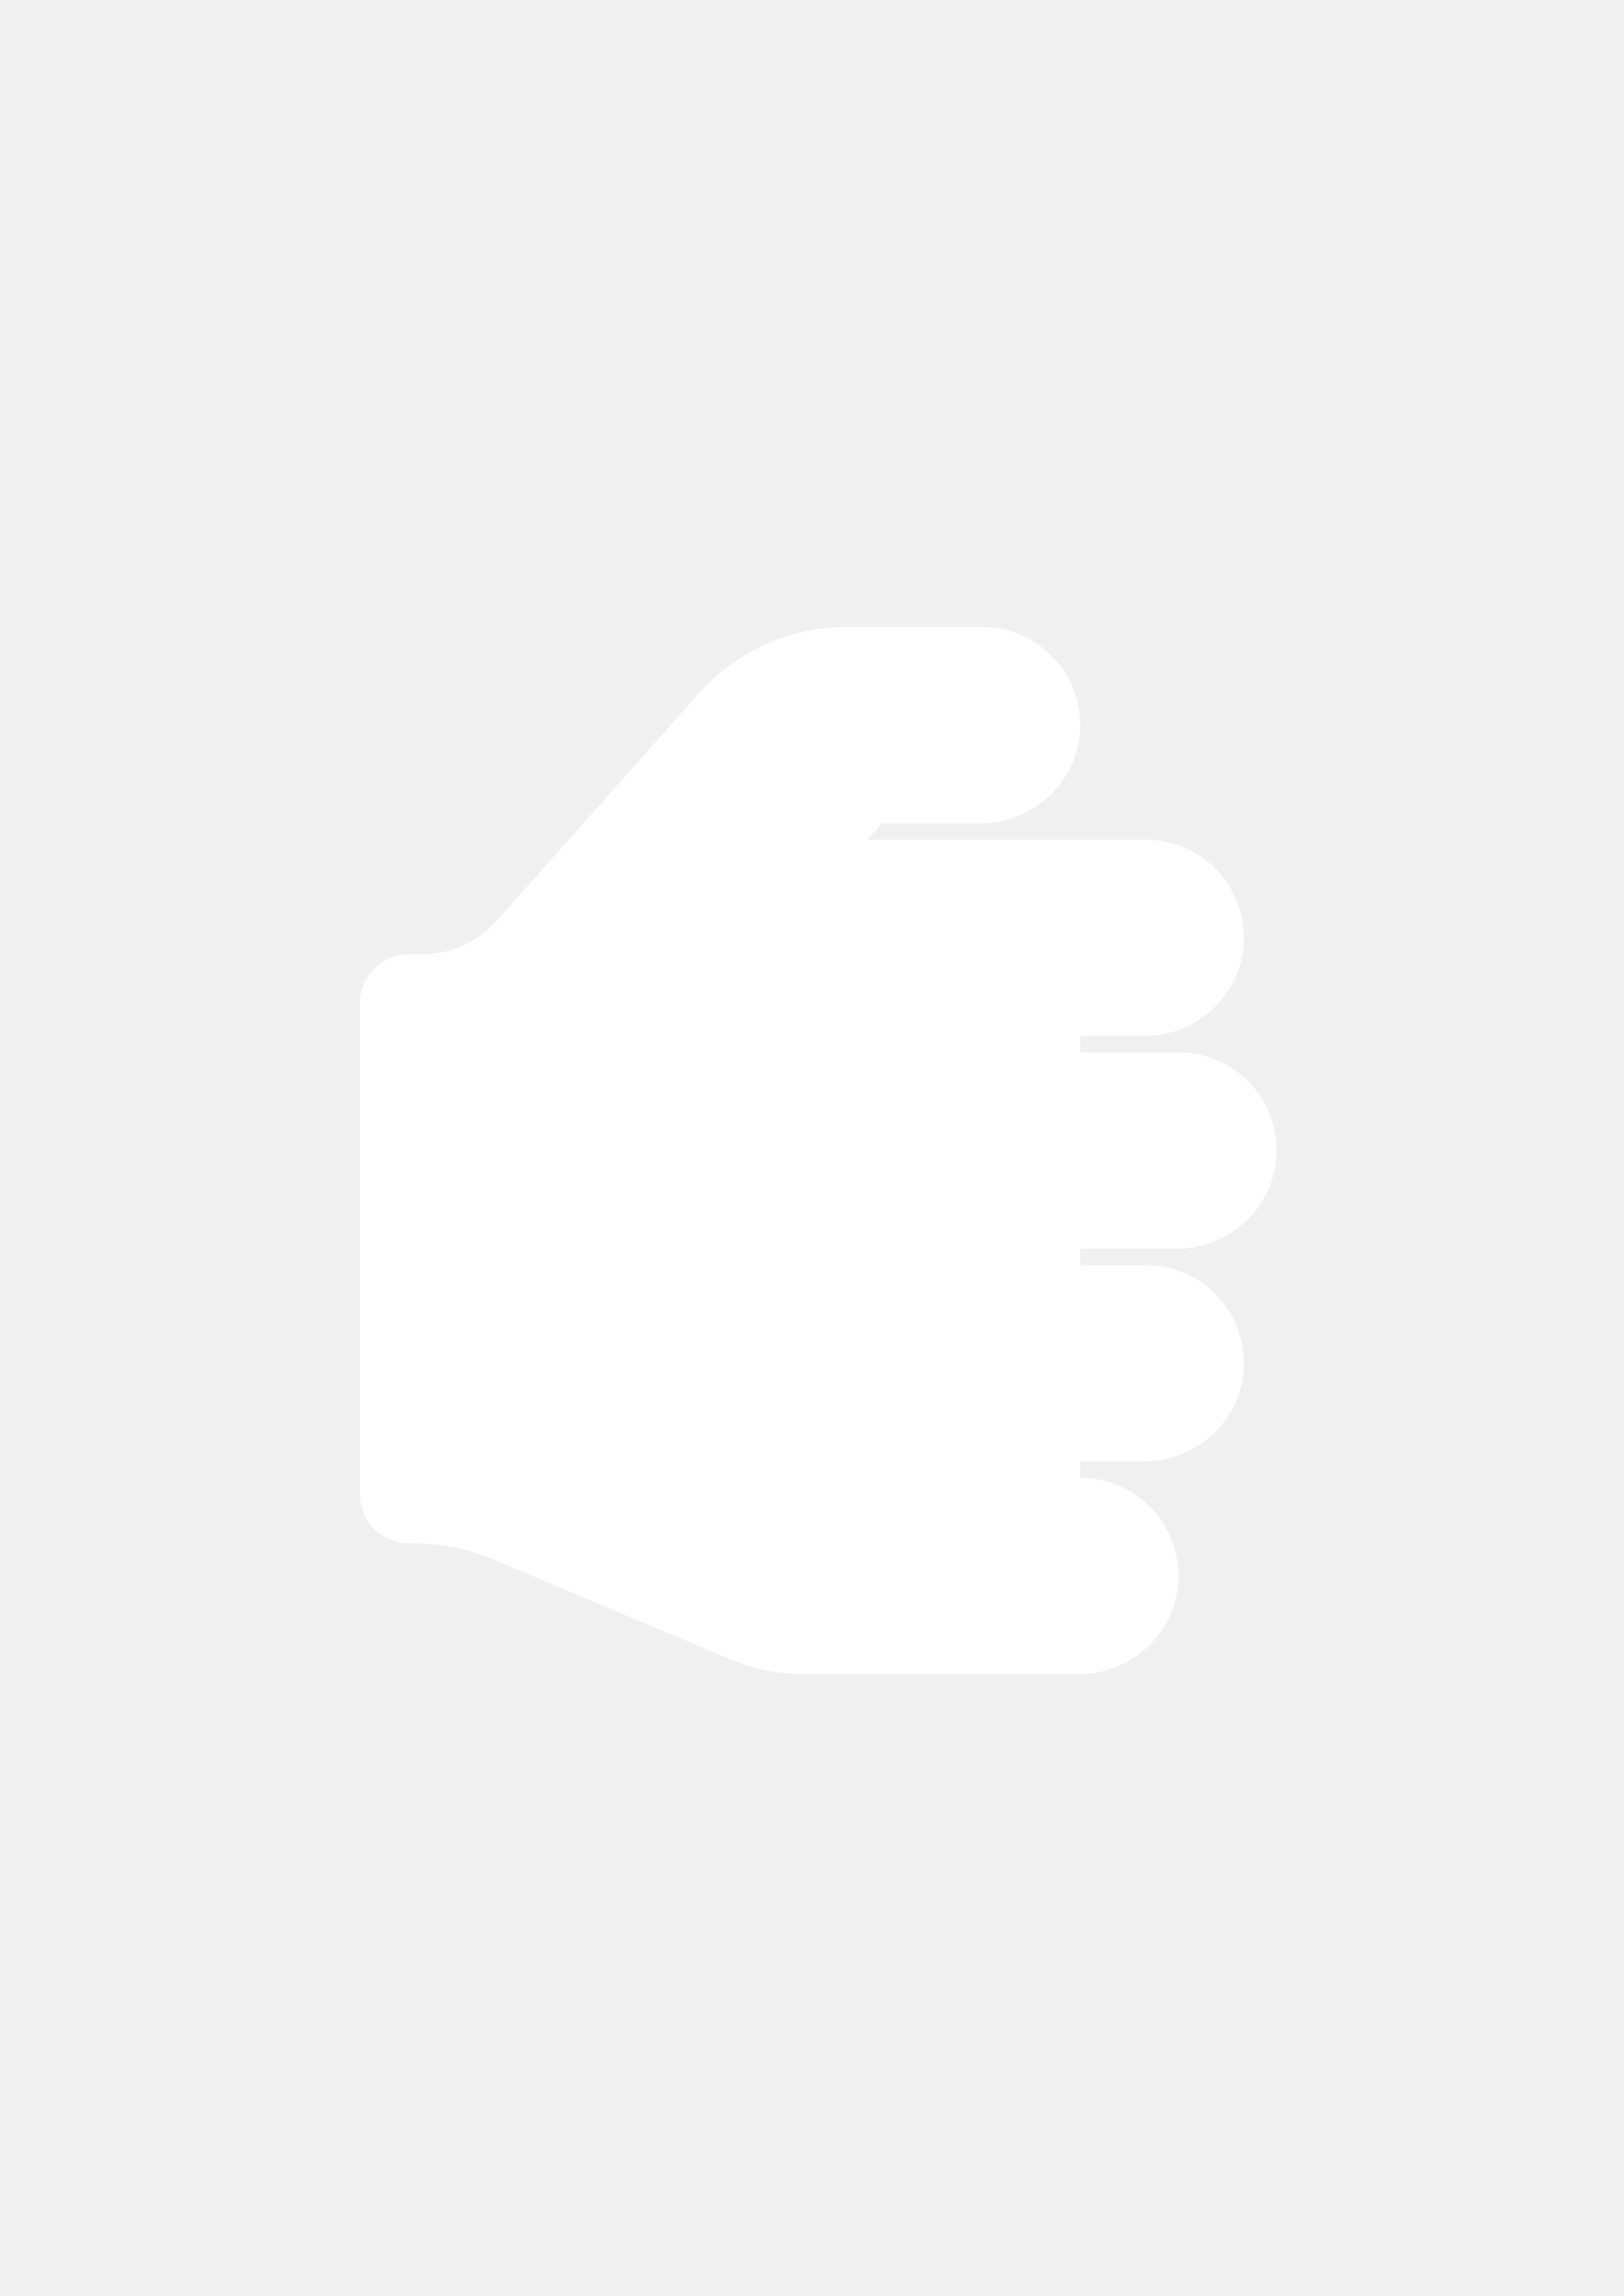
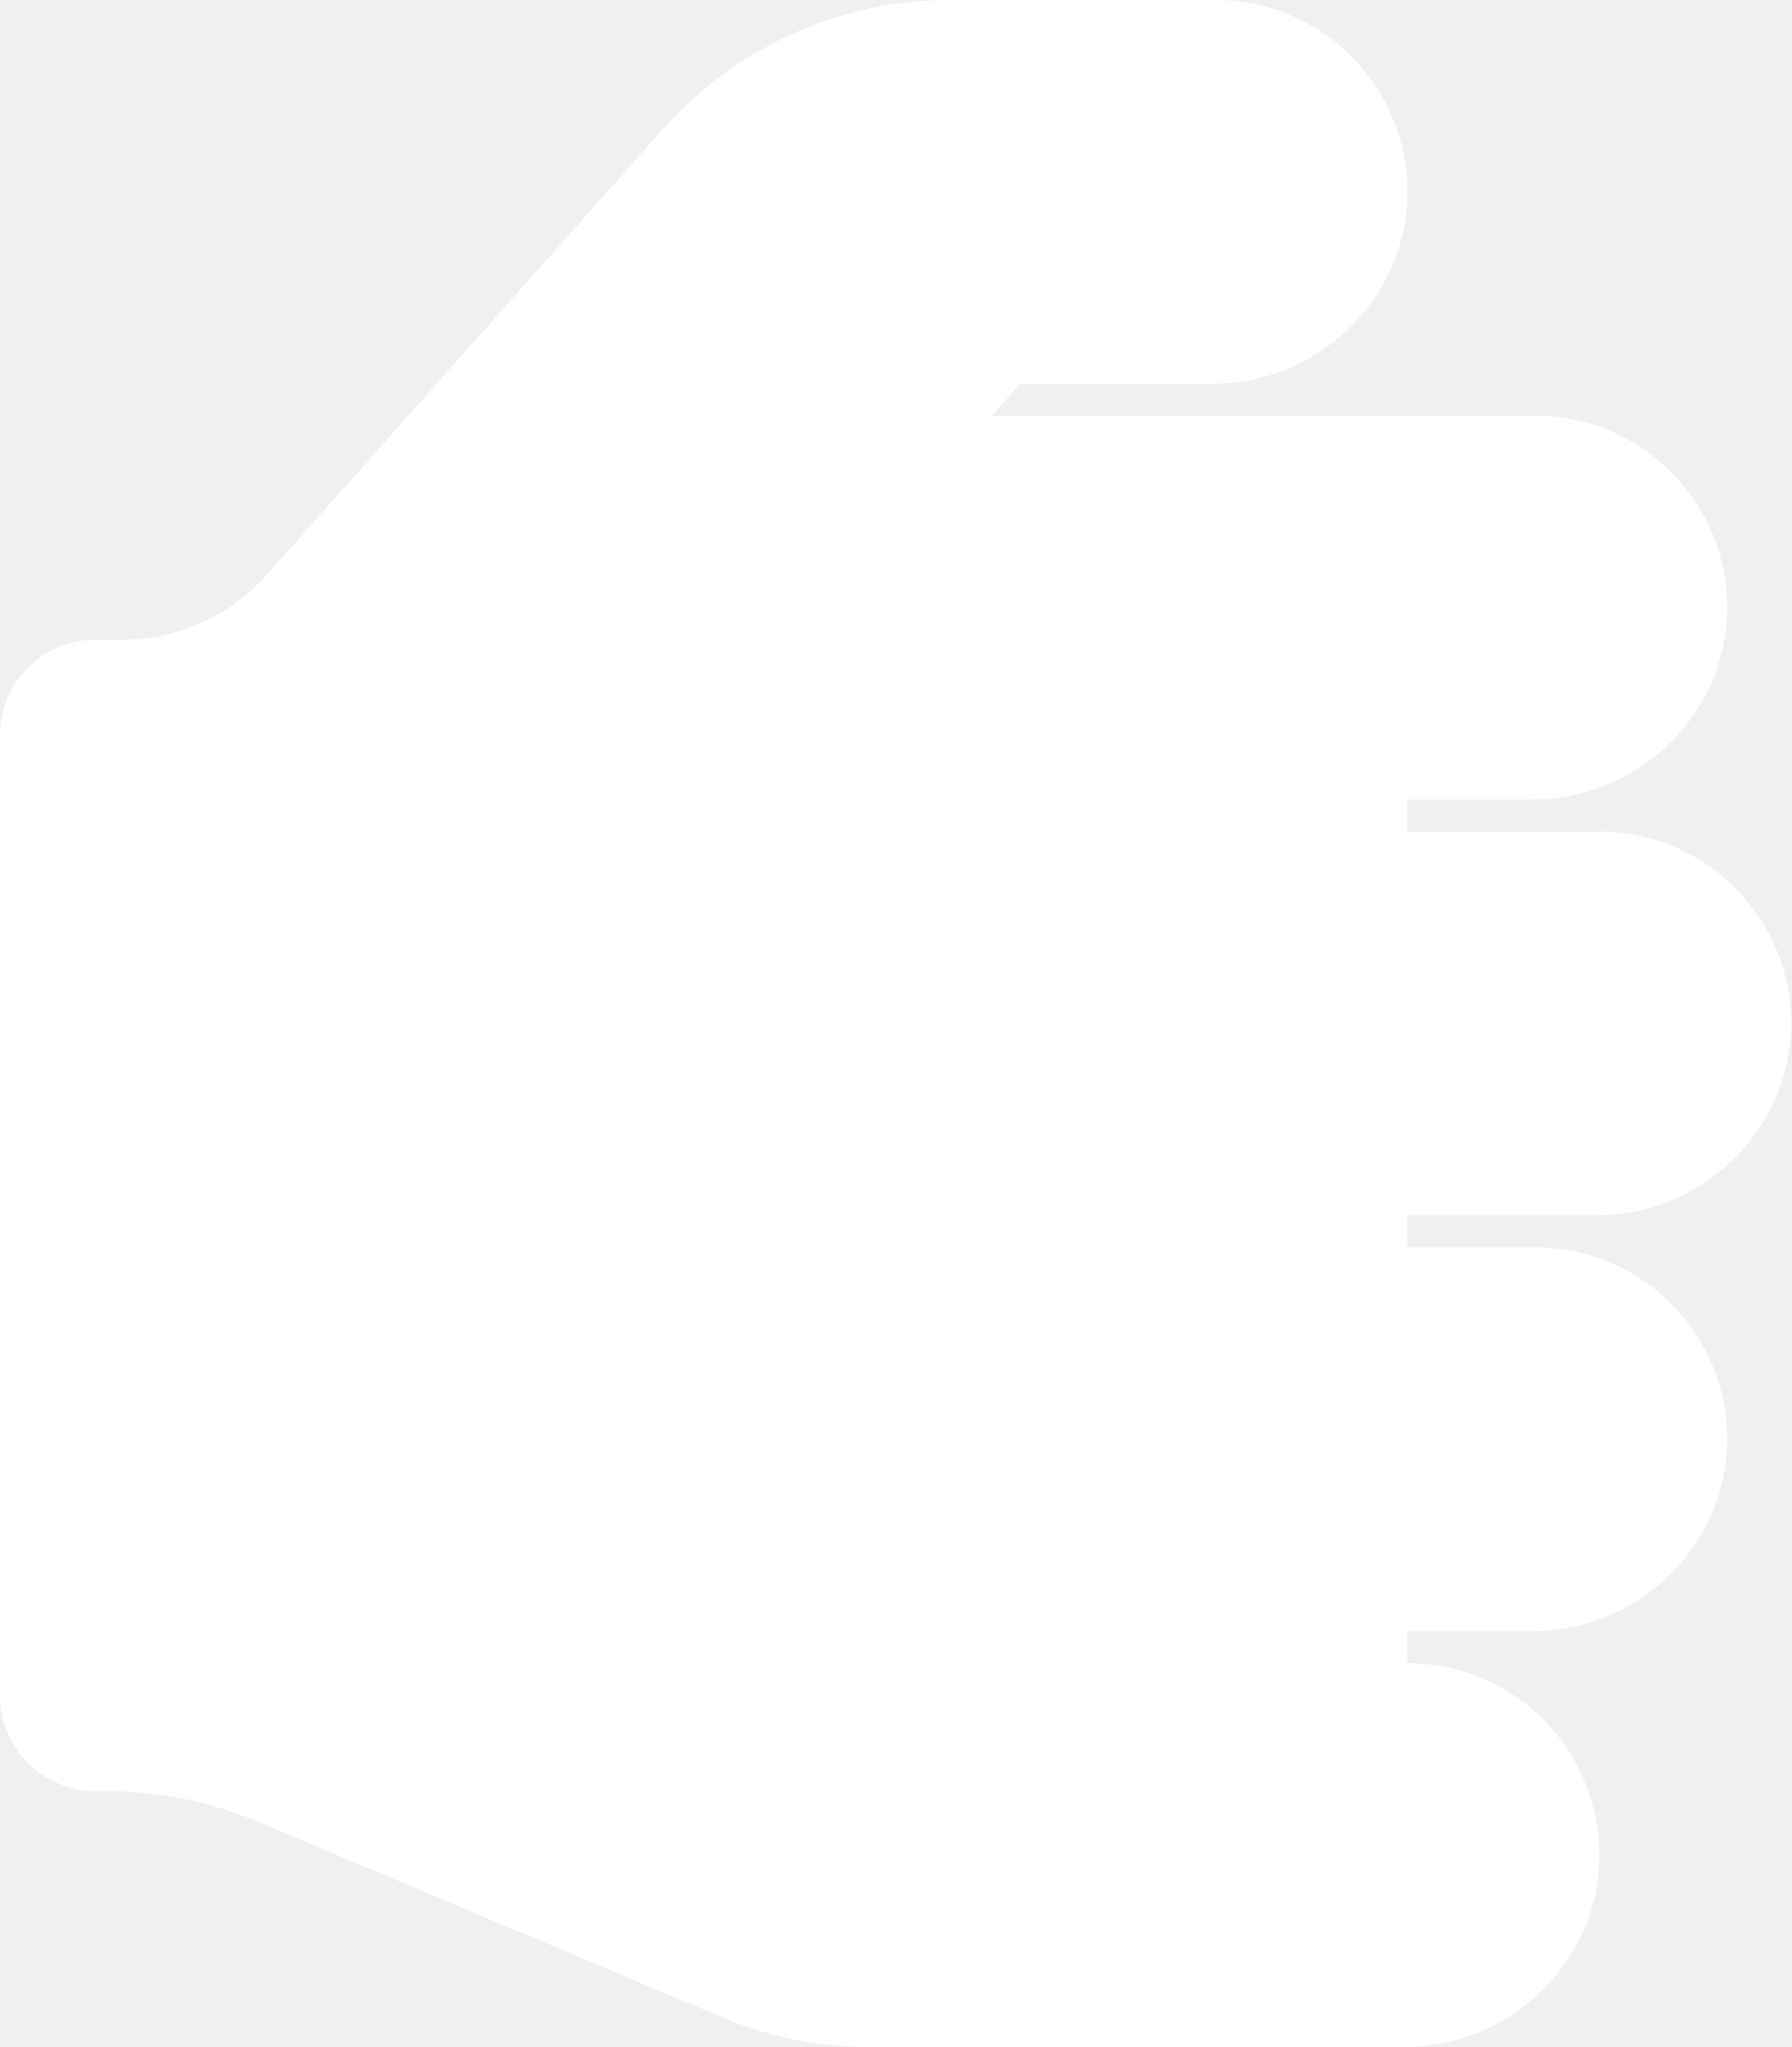
- <svg xmlns="http://www.w3.org/2000/svg" width="210mm" height="297mm" viewBox="0 0 210 297" version="1.1" id="svg3873">
-   <defs id="defs3867" />
-   <g id="layer1">
-     <path id="path3965" d="m 152.413,204.078 c 0.106,-7.117 -5.609,-12.912 -12.7,-12.912 V 189.05 h 8.255 c 6.959,0 12.779,-5.53 12.912,-12.488 0.106,-7.117 -5.609,-12.912 -12.7,-12.912 h -8.467 v -2.117 h 12.488 c 6.959,0 12.779,-5.53 12.912,-12.488 0.106,-7.117 -5.609,-12.912 -12.7,-12.912 h -12.7 v -2.117 h 8.255 c 6.959,0 12.779,-5.53 12.912,-12.488 0.106,-7.117 -5.609,-12.912 -12.7,-12.912 H 112.196 L 114.074,106.5 h 12.726 c 6.959,0 12.779,-5.53 12.912,-12.488 0.106,-7.117 -5.609,-12.912 -12.7,-12.912 h -17.568 c -7.25,0 -14.155,3.096 -18.997,8.52 l -26.273,29.554 c -2.408,2.699 -5.874,4.26 -9.499,4.26 h -1.773 c -3.519,0 -6.35,2.831 -6.35,6.35 v 63.5 c 0,3.519 2.831,6.35 6.35,6.35 h 0.767 c 3.387,0 6.747,0.688 9.869,1.984 l 30.771,12.965 c 3.122,1.323 6.482,1.984 9.869,1.984 h 35.322 c 6.959,0 12.806,-5.53 12.912,-12.488 z" style="fill:#ffffff;stroke-width:0.265" />
+ <svg xmlns="http://www.w3.org/2000/svg" width="118.561mm" height="135.467mm" viewBox="0 0 118.561 135.467" version="1.1" id="svg167">
+   <defs id="defs161" />
+   <g id="layer1" transform="translate(-46.55272,-81.1)">
+     <path id="path272" d="m 152.413,204.078 c 0.106,-7.117 -5.609,-12.912 -12.7,-12.912 V 189.05 h 8.255 c 6.959,0 12.779,-5.53 12.912,-12.488 0.106,-7.117 -5.609,-12.912 -12.7,-12.912 h -8.467 v -2.117 h 12.488 c 6.959,0 12.779,-5.53 12.912,-12.488 0.106,-7.117 -5.609,-12.912 -12.7,-12.912 h -12.7 v -2.117 h 8.255 c 6.959,0 12.779,-5.53 12.912,-12.488 0.106,-7.117 -5.609,-12.912 -12.7,-12.912 H 112.196 L 114.074,106.5 h 12.726 c 6.959,0 12.779,-5.53 12.912,-12.488 0.106,-7.117 -5.609,-12.912 -12.7,-12.912 h -17.568 c -7.25,0 -14.155,3.096 -18.997,8.52 l -26.273,29.554 c -2.408,2.699 -5.874,4.26 -9.499,4.26 h -1.773 c -3.519,0 -6.35,2.831 -6.35,6.35 v 63.5 c 0,3.519 2.831,6.35 6.35,6.35 h 0.767 c 3.387,0 6.747,0.688 9.869,1.984 l 30.771,12.965 c 3.122,1.323 6.482,1.984 9.869,1.984 h 35.322 c 6.959,0 12.806,-5.53 12.912,-12.488 z" style="fill:#ffffff;stroke-width:0.265" />
  </g>
</svg>
